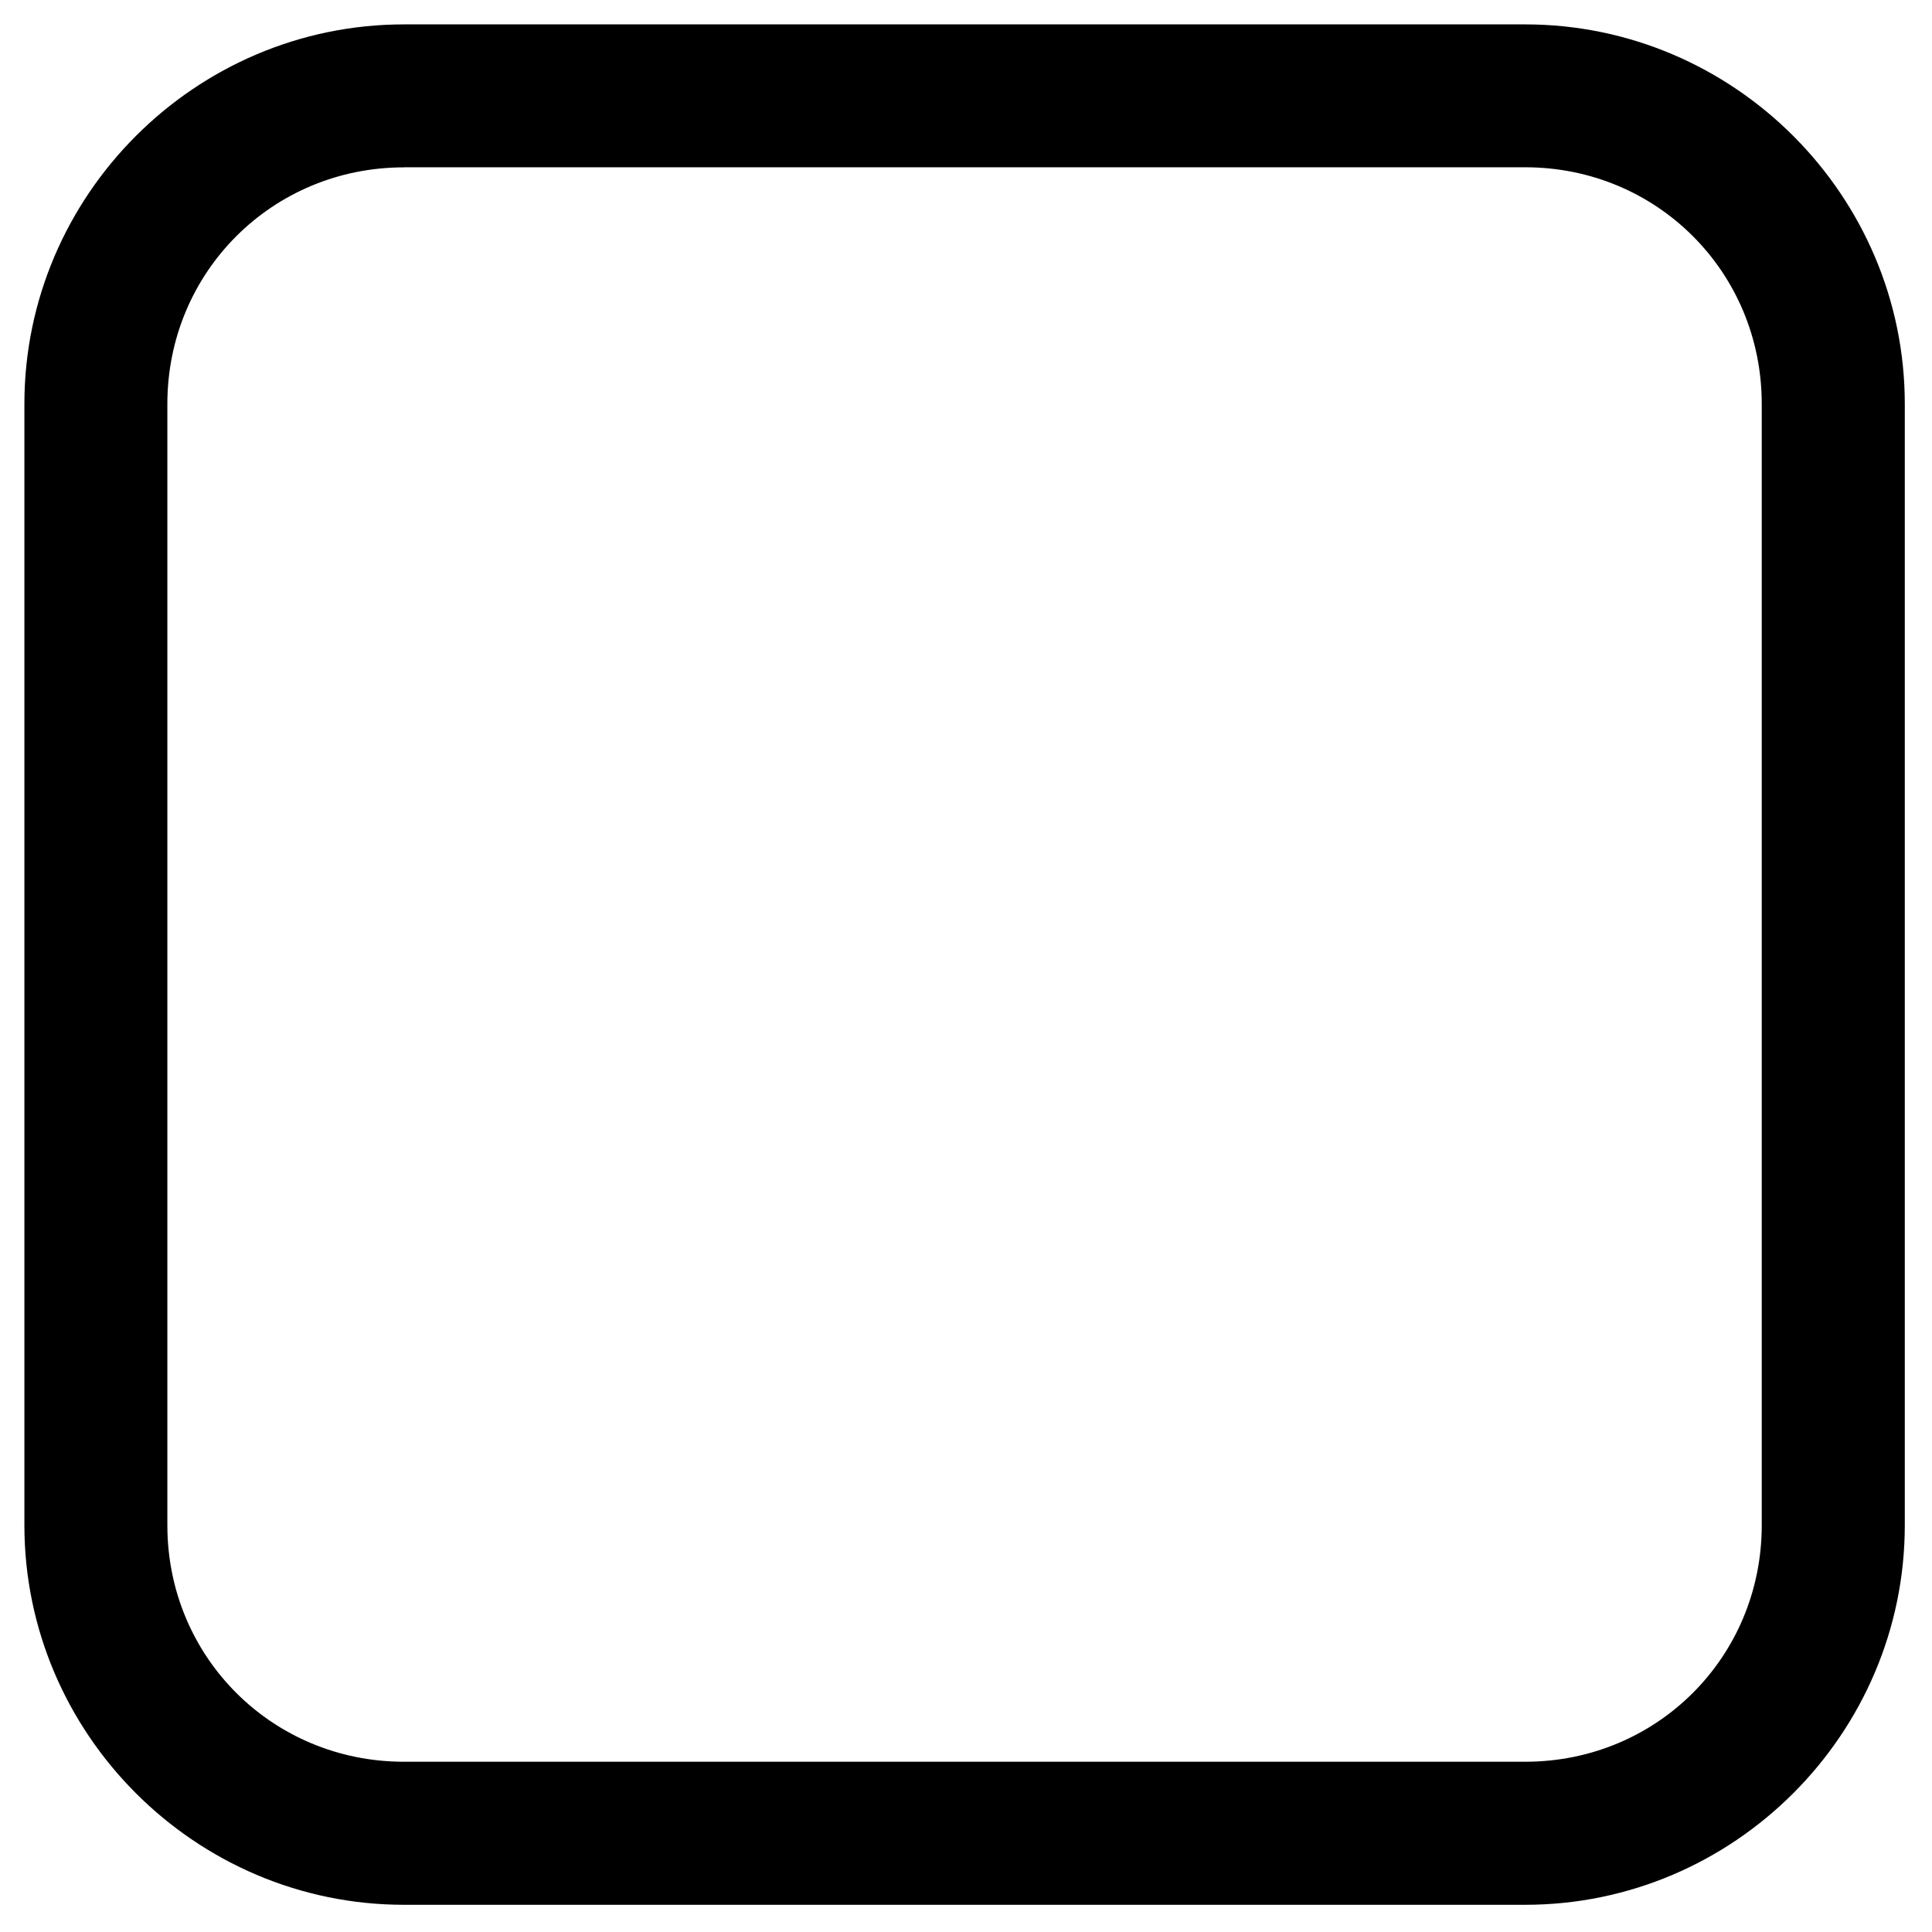
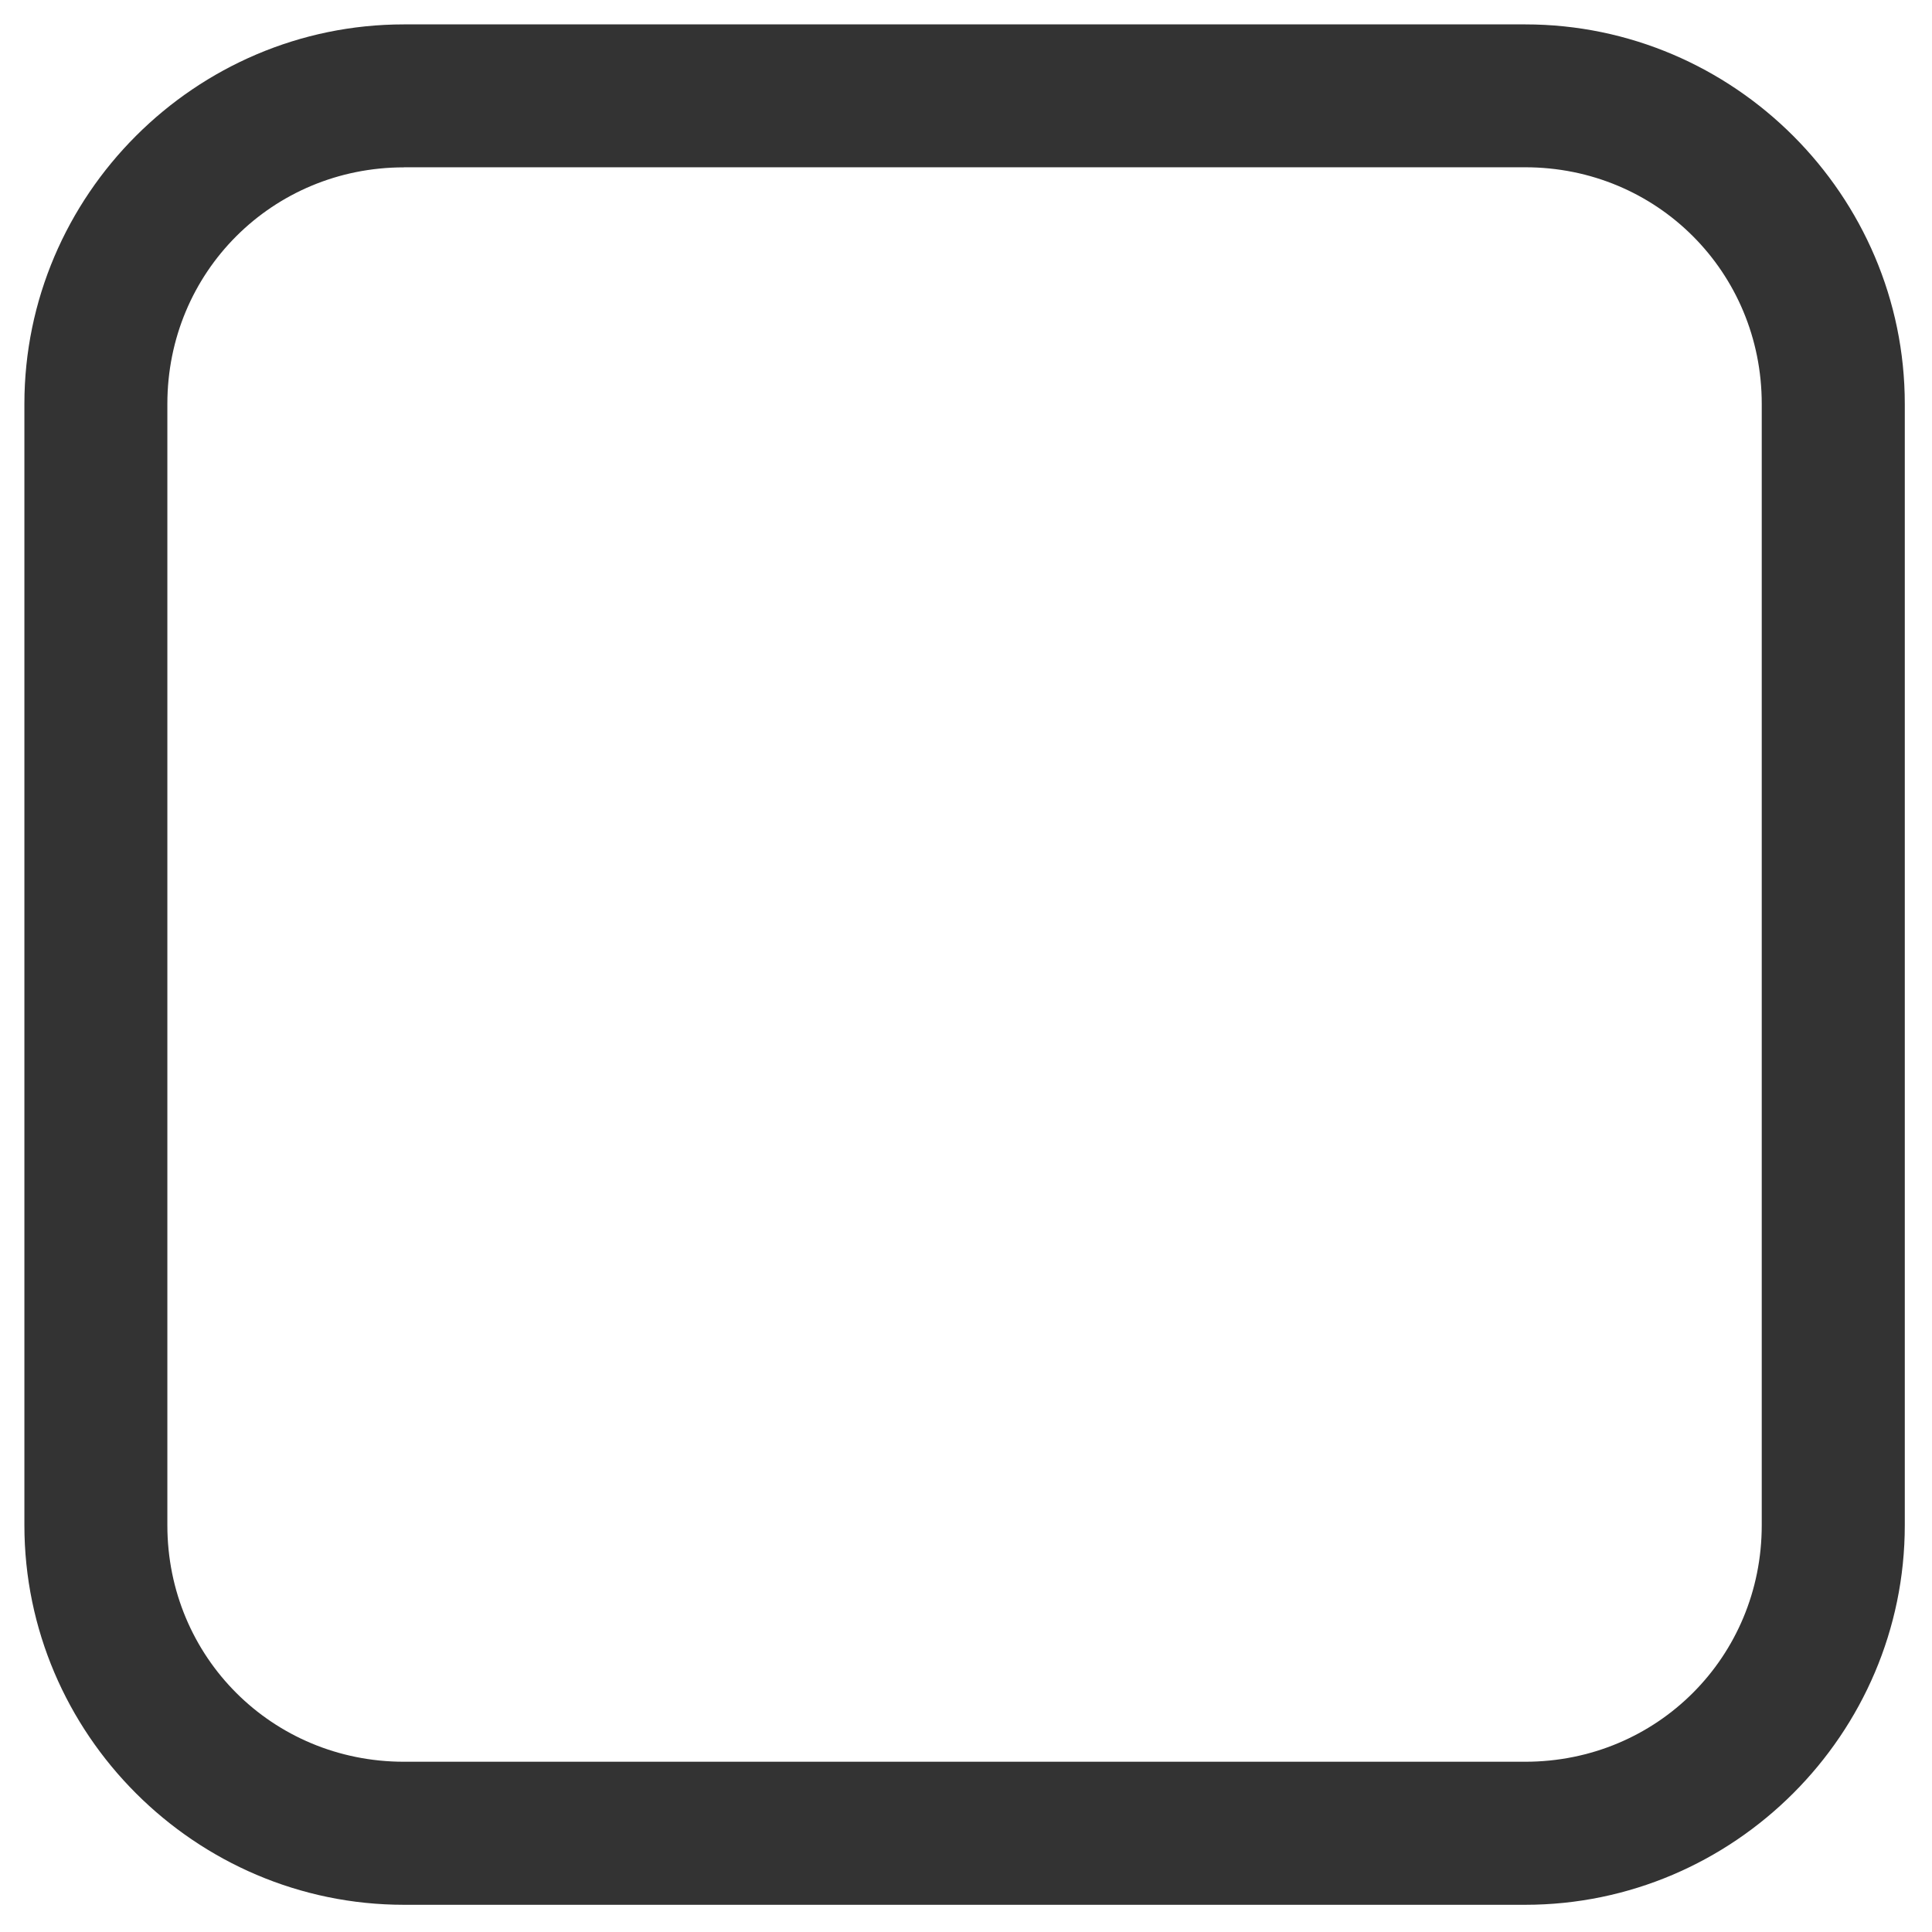
<svg xmlns="http://www.w3.org/2000/svg" version="1.1" x="0px" y="0px" width="24px" height="24px" viewBox="0 0 24 24" style="enable-background:new 0 0 24 24;" xml:space="preserve" id="svg6">
  <defs id="defs10" />
  <g style="display:none;" id="Guides">
</g>
-   <path style="color:#000000;font-style:normal;font-variant:normal;font-weight:normal;font-stretch:normal;font-size:medium;line-height:normal;font-family:sans-serif;font-variant-ligatures:normal;font-variant-position:normal;font-variant-caps:normal;font-variant-numeric:normal;font-variant-alternates:normal;font-feature-settings:normal;text-indent:0;text-align:start;text-decoration:none;text-decoration-line:none;text-decoration-style:solid;text-decoration-color:#000000;letter-spacing:normal;word-spacing:normal;text-transform:none;writing-mode:lr-tb;direction:ltr;text-orientation:mixed;dominant-baseline:auto;baseline-shift:baseline;text-anchor:start;white-space:normal;shape-padding:0;clip-rule:nonzero;display:inline;overflow:visible;visibility:visible;opacity:1;isolation:auto;mix-blend-mode:normal;color-interpolation:sRGB;color-interpolation-filters:linearRGB;solid-color:#000000;solid-opacity:1;vector-effect:none;fill:#000000;fill-opacity:1;fill-rule:nonzero;stroke:none;stroke-width:1.847;stroke-linecap:butt;stroke-linejoin:miter;stroke-miterlimit:4;stroke-dasharray:none;stroke-dashoffset:0;stroke-opacity:1;paint-order:stroke fill markers;color-rendering:auto;image-rendering:auto;shape-rendering:auto;text-rendering:auto;enable-background:accumulate" id="rect817" d="m 5.018,0.303 c -2.592,0 -4.715,2.123 -4.715,4.715 V 18.947 c 0,2.592 2.123,4.715 4.715,4.715 H 18.947 c 2.592,0 4.715,-2.123 4.715,-4.715 V 5.018 c 0,-2.592 -2.123,-4.715 -4.715,-4.715 z m 0,1.775 H 18.947 c 1.637,0 2.938,1.303 2.938,2.939 V 18.947 c 0,1.636 -1.301,2.938 -2.938,2.938 H 5.018 c -1.636,0 -2.939,-1.301 -2.939,-2.938 V 5.018 c 0,-1.637 1.303,-2.939 2.939,-2.939 z" />
+   <path style="color:#000000;font-style:normal;font-variant:normal;font-weight:normal;font-stretch:normal;font-size:medium;line-height:normal;font-family:sans-serif;font-variant-ligatures:normal;font-variant-position:normal;font-variant-caps:normal;font-variant-numeric:normal;font-variant-alternates:normal;font-feature-settings:normal;text-indent:0;text-align:start;text-decoration:none;text-decoration-line:none;text-decoration-style:solid;text-decoration-color:#000000;letter-spacing:normal;word-spacing:normal;text-transform:none;writing-mode:lr-tb;direction:ltr;text-orientation:mixed;dominant-baseline:auto;baseline-shift:baseline;text-anchor:start;white-space:normal;shape-padding:0;clip-rule:nonzero;display:inline;overflow:visible;visibility:visible;opacity:1;isolation:auto;mix-blend-mode:normal;color-interpolation:sRGB;color-interpolation-filters:linearRGB;solid-color:#000000;solid-opacity:1;vector-effect:none;fill:#333333;fill-opacity:1;fill-rule:nonzero;stroke:none;stroke-width:1.847;stroke-linecap:butt;stroke-linejoin:miter;stroke-miterlimit:4;stroke-dasharray:none;stroke-dashoffset:0;stroke-opacity:1;paint-order:stroke fill markers;color-rendering:auto;image-rendering:auto;shape-rendering:auto;text-rendering:auto;enable-background:accumulate" id="rect817" d="m 5.018,0.303 c -2.592,0 -4.715,2.123 -4.715,4.715 V 18.947 c 0,2.592 2.123,4.715 4.715,4.715 H 18.947 c 2.592,0 4.715,-2.123 4.715,-4.715 V 5.018 c 0,-2.592 -2.123,-4.715 -4.715,-4.715 z m 0,1.775 H 18.947 c 1.637,0 2.938,1.303 2.938,2.939 V 18.947 c 0,1.636 -1.301,2.938 -2.938,2.938 H 5.018 c -1.636,0 -2.939,-1.301 -2.939,-2.938 V 5.018 c 0,-1.637 1.303,-2.939 2.939,-2.939 z" />
</svg>
